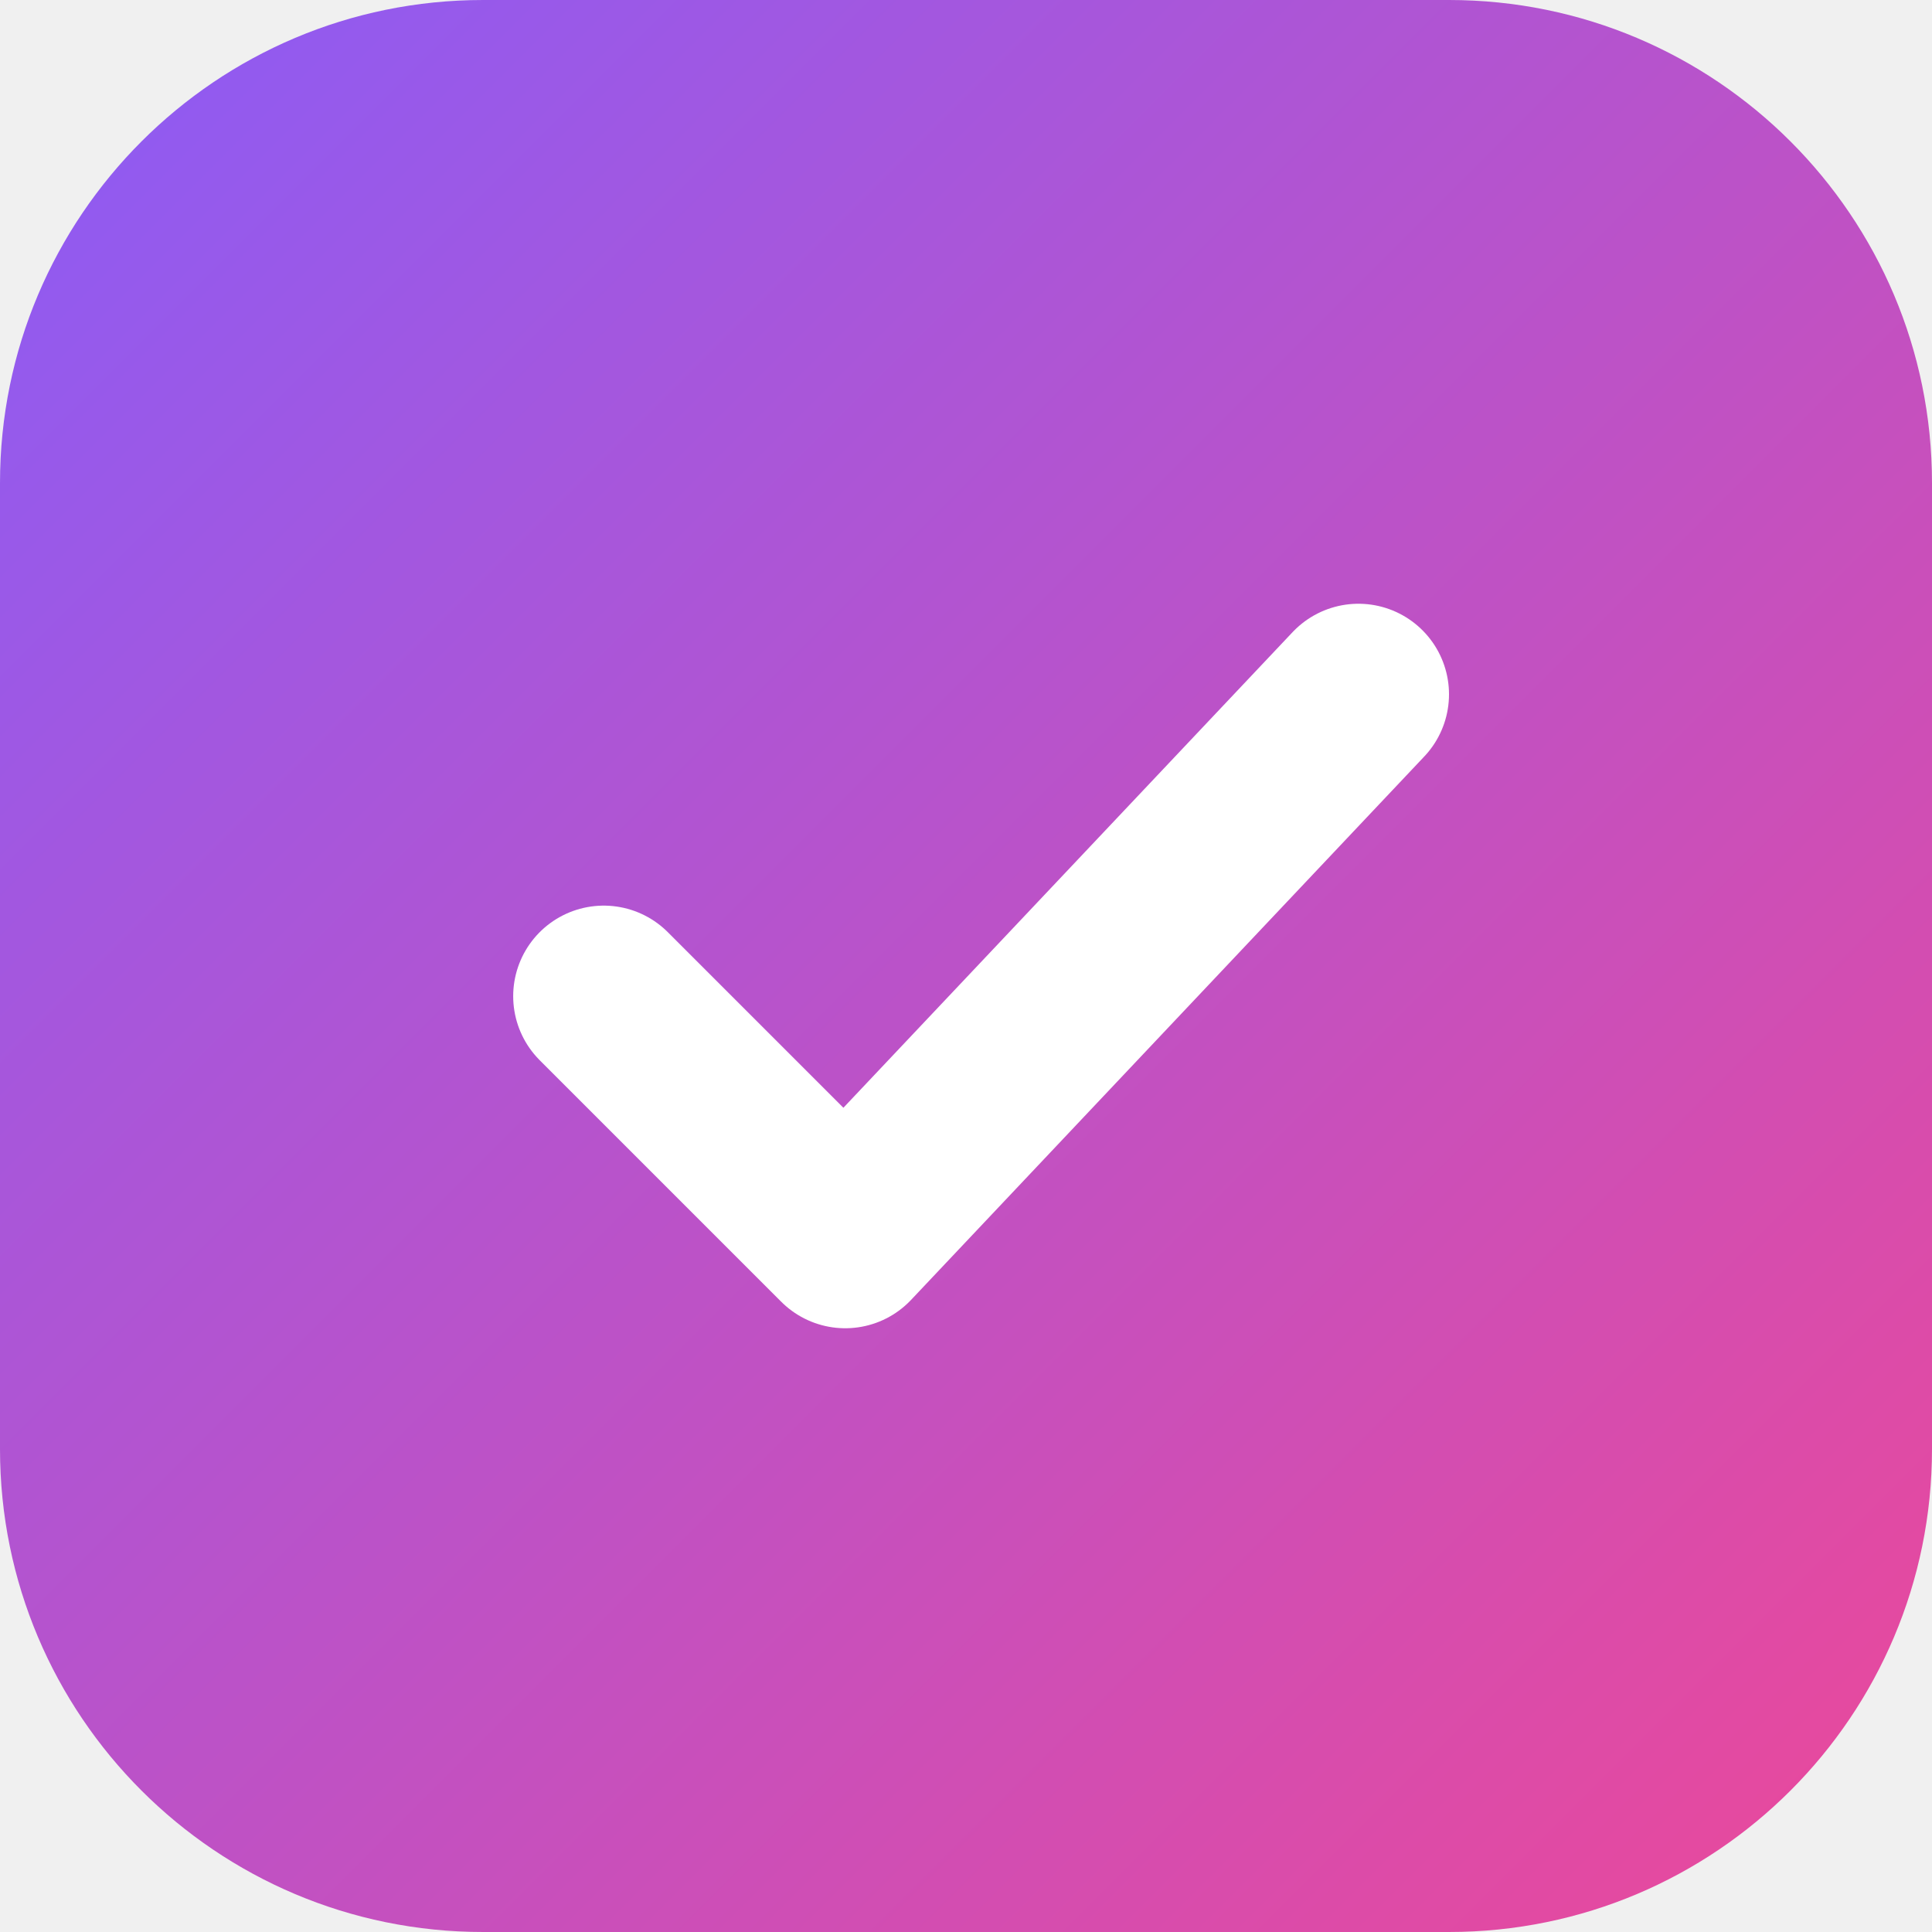
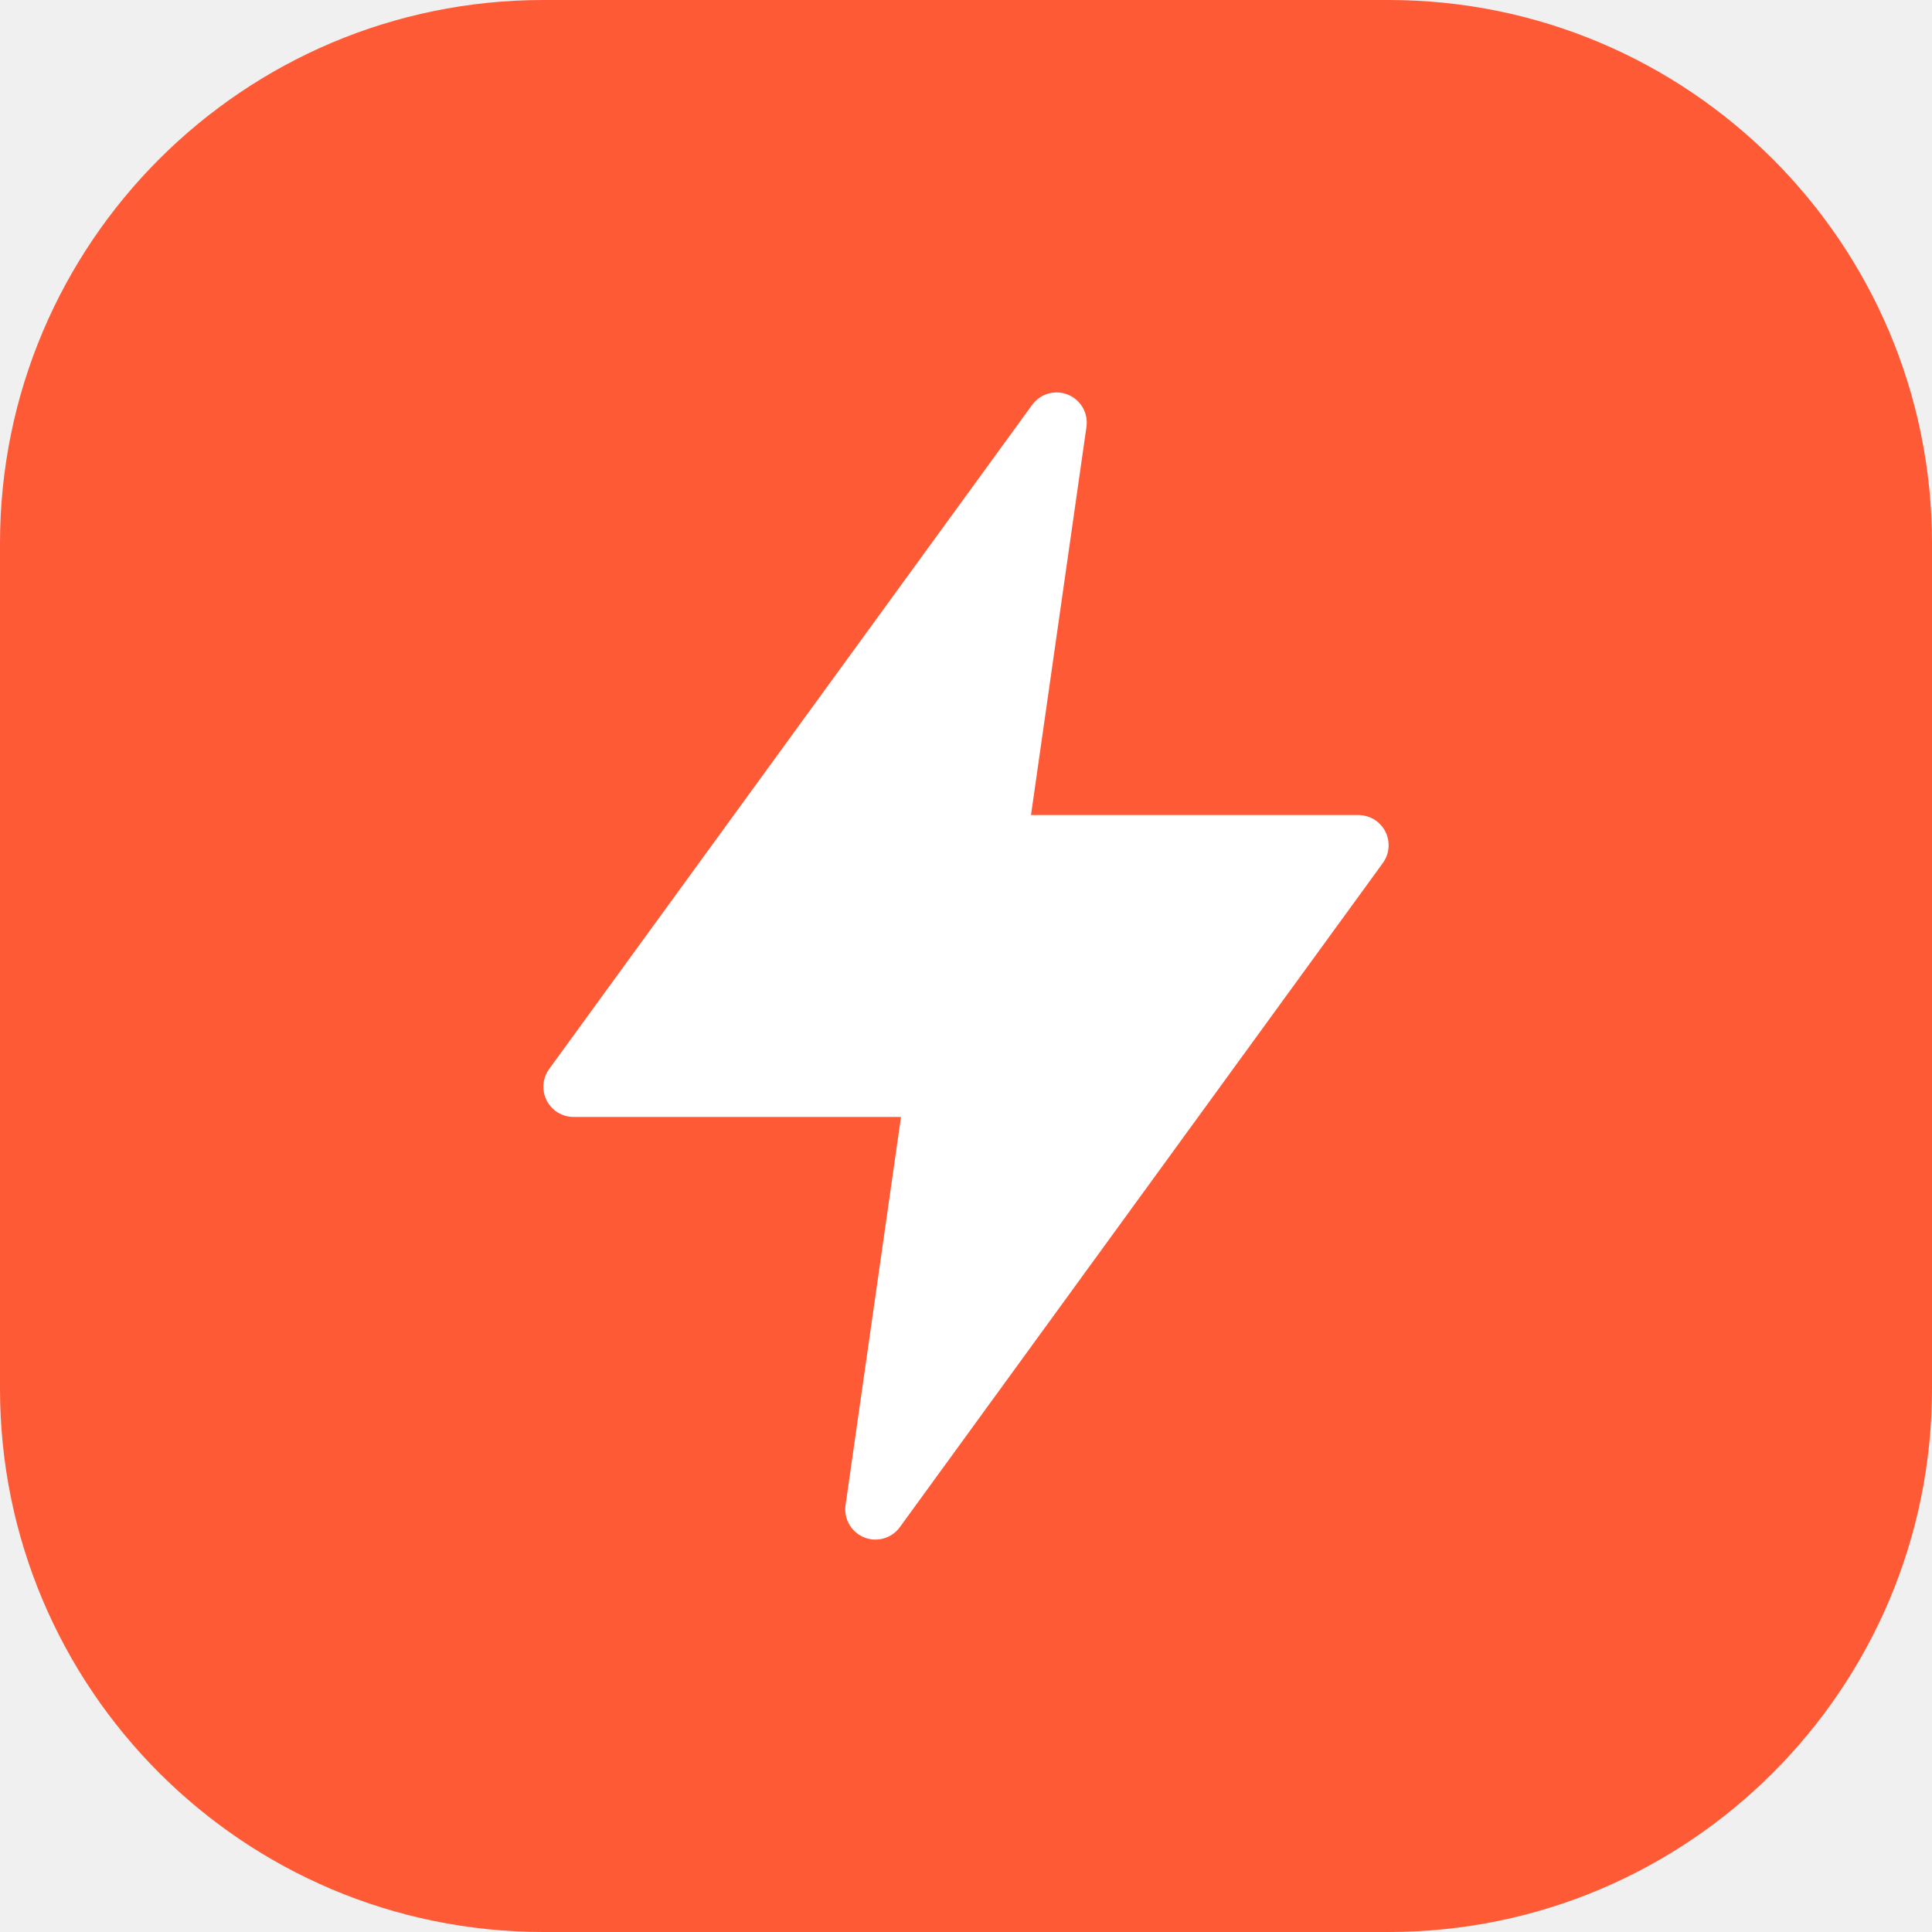
<svg xmlns="http://www.w3.org/2000/svg" viewBox="0 0 64 64" fill="none">
-   <defs>
-     <linearGradient id="g" x1="0" y1="0" x2="64" y2="64" gradientUnits="userSpaceOnUse">
-       <stop offset="0%" stop-color="#8B5CF6" />
-       <stop offset="100%" stop-color="#EC4899" />
-     </linearGradient>
-   </defs>
-   <rect width="64" height="64" rx="16" fill="url(#g)" />
-   <path d="M20 33L28 41L45 23" stroke="white" stroke-width="6" stroke-linecap="round" stroke-linejoin="round" />
+   <rect width="64" height="64" rx="18" fill="#FF5A36" />
+   <path d="M35 14L19 36H31L29 50L45 28H33L35 14Z" fill="white" stroke="white" stroke-width="2" stroke-linejoin="round" />
</svg>
